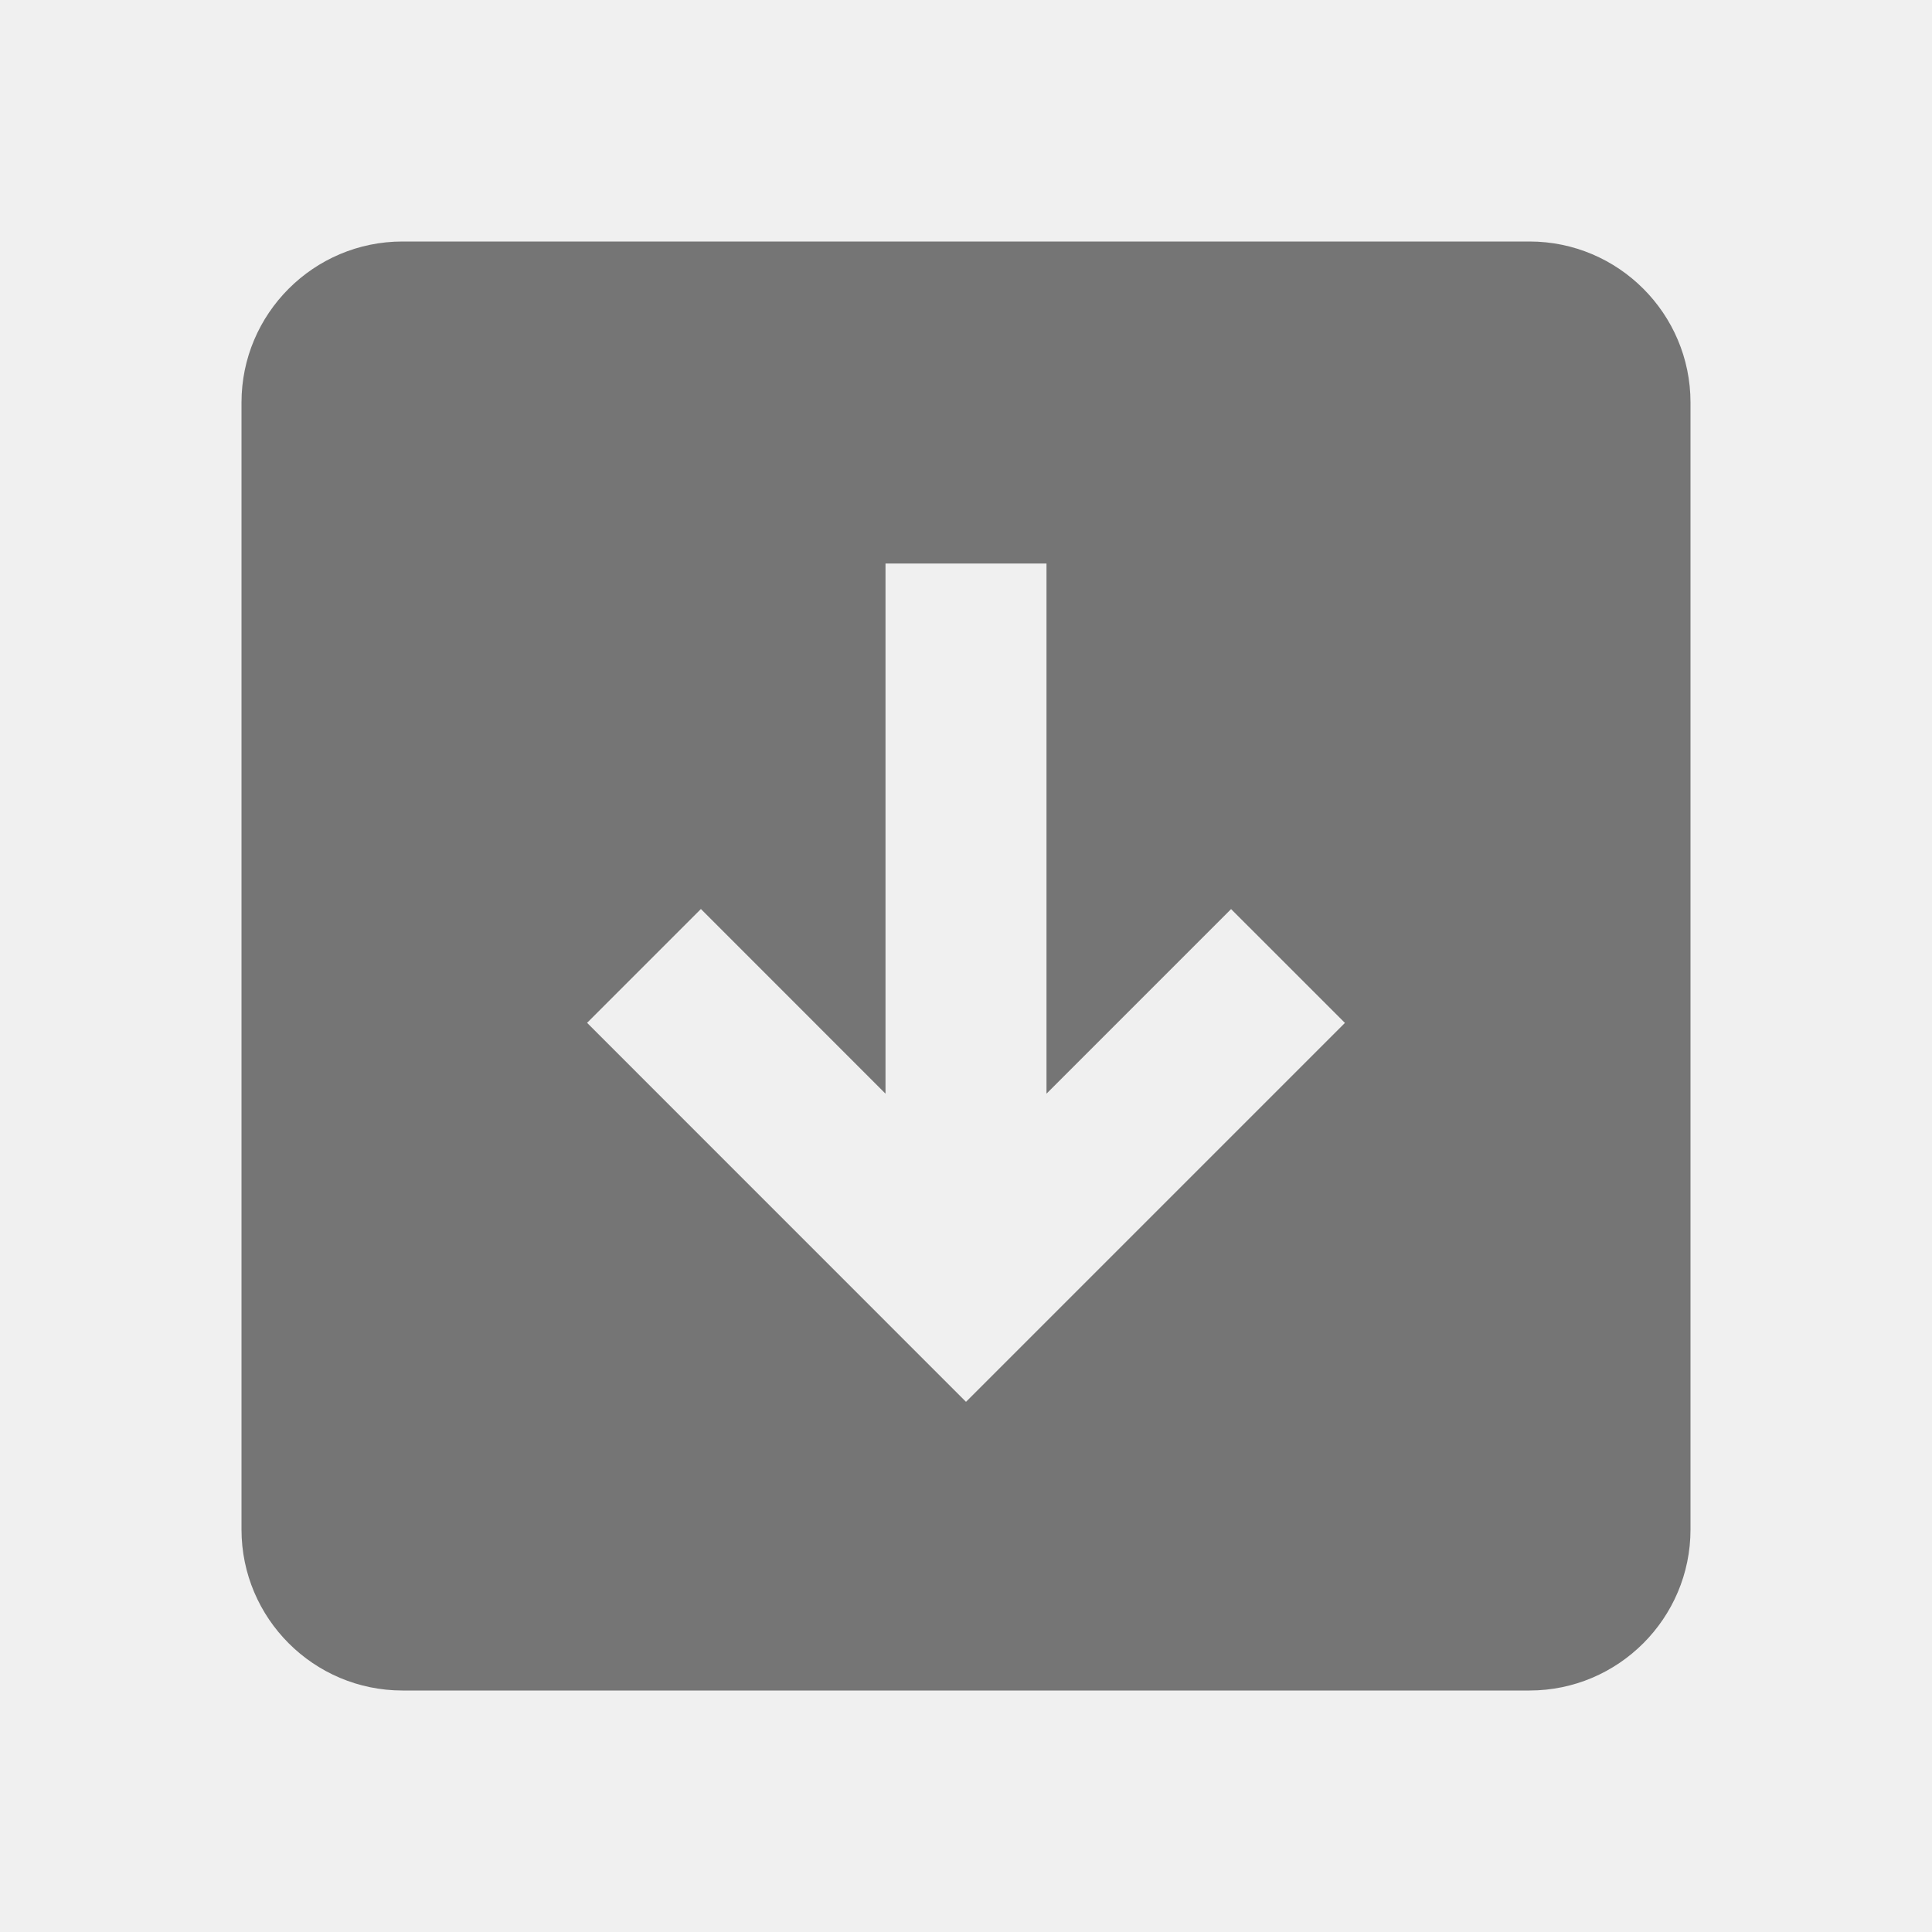
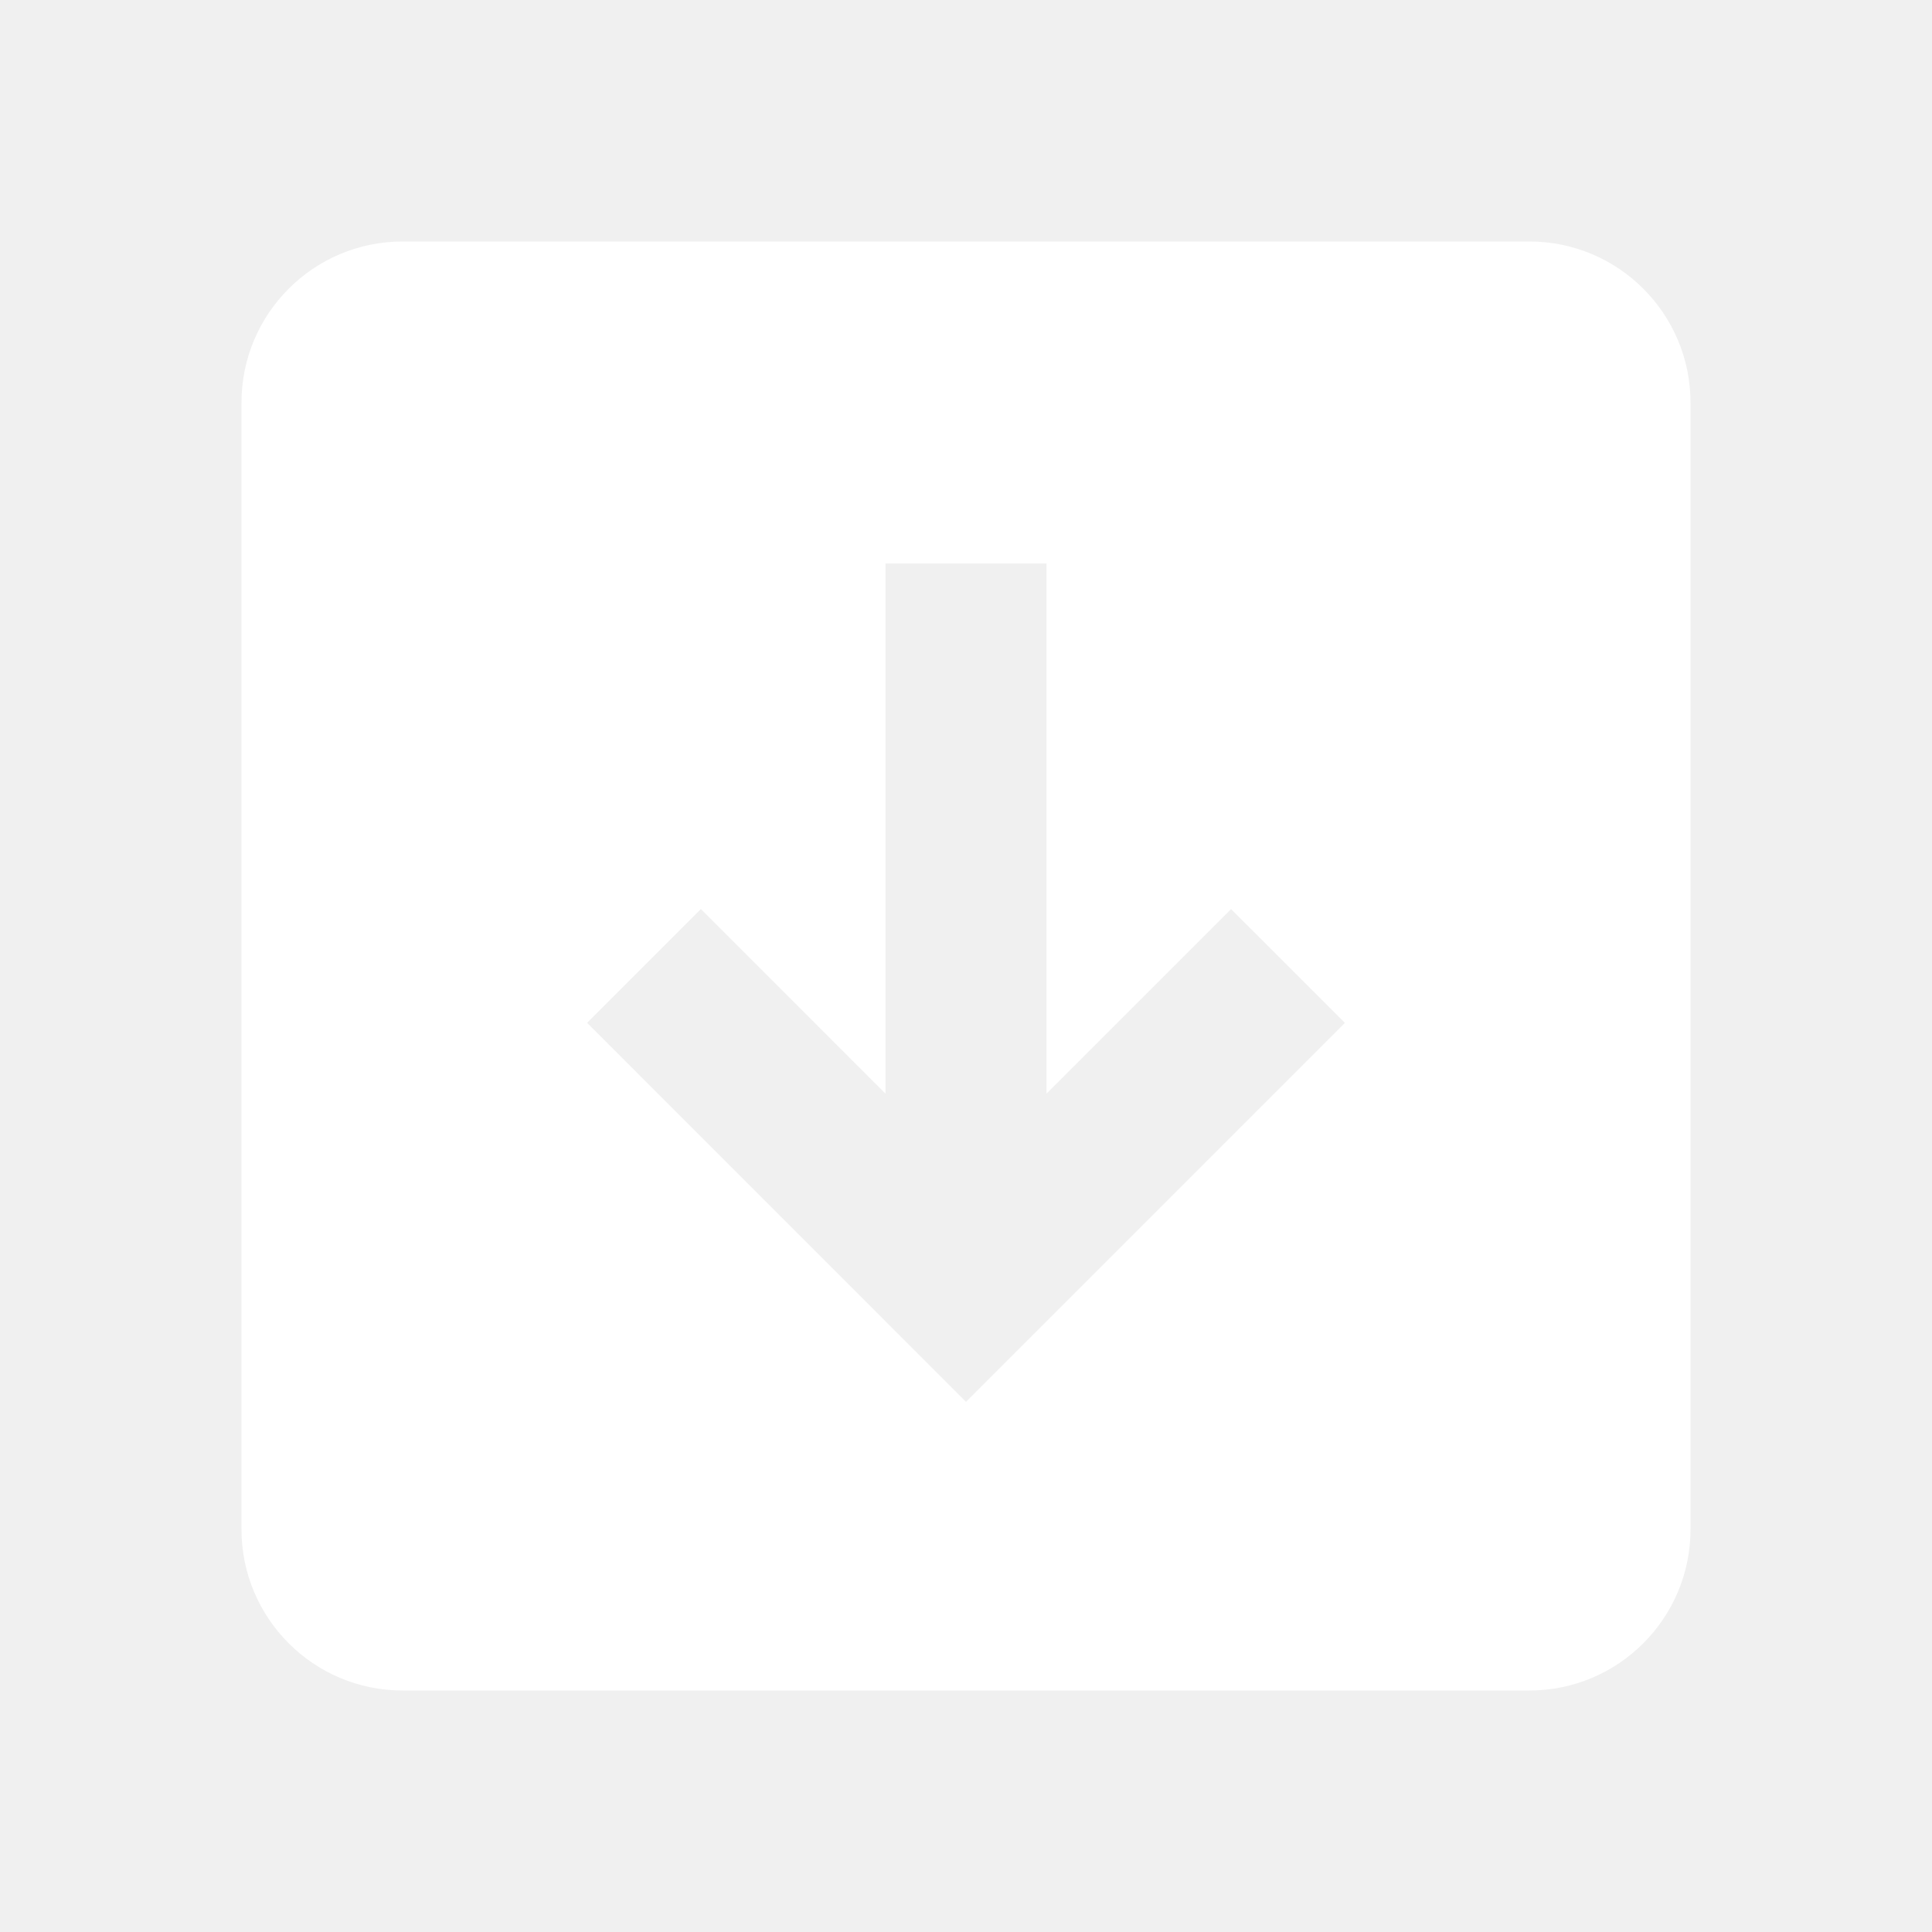
<svg xmlns="http://www.w3.org/2000/svg" version="1.1" x="0px" y="0px" width="24px" height="24px" viewBox="0 0 24 24" enable-background="new 0 0 24 24" xml:space="preserve">
  <g id="Frames-24px">
    <rect fill="none" width="24" height="24" />
  </g>
  <g id="Solid">
-     <path fill="#757575" d="M19,3H5C3.897,3,3,3.897,3,5v14c0,1.103,0.897,2,2,2h14c1.103,0,2-0.897,2-2V5C21,3.897,20.103,3,19,3z    M12,17.414l-4.707-4.708l1.414-1.414L11,13.586V7h2v6.586l2.293-2.293l1.414,1.414L12,17.414z" />
+     <path fill="#FFFFFF" d="M19,3H5C3.897,3,3,3.897,3,5v14c0,1.103,0.897,2,2,2h14c1.103,0,2-0.897,2-2V5C21,3.897,20.103,3,19,3z    M12,17.414l-4.707-4.708l1.414-1.414L11,13.586V7h2v6.586l2.293-2.293l1.414,1.414L12,17.414z" />
  </g>
</svg>
